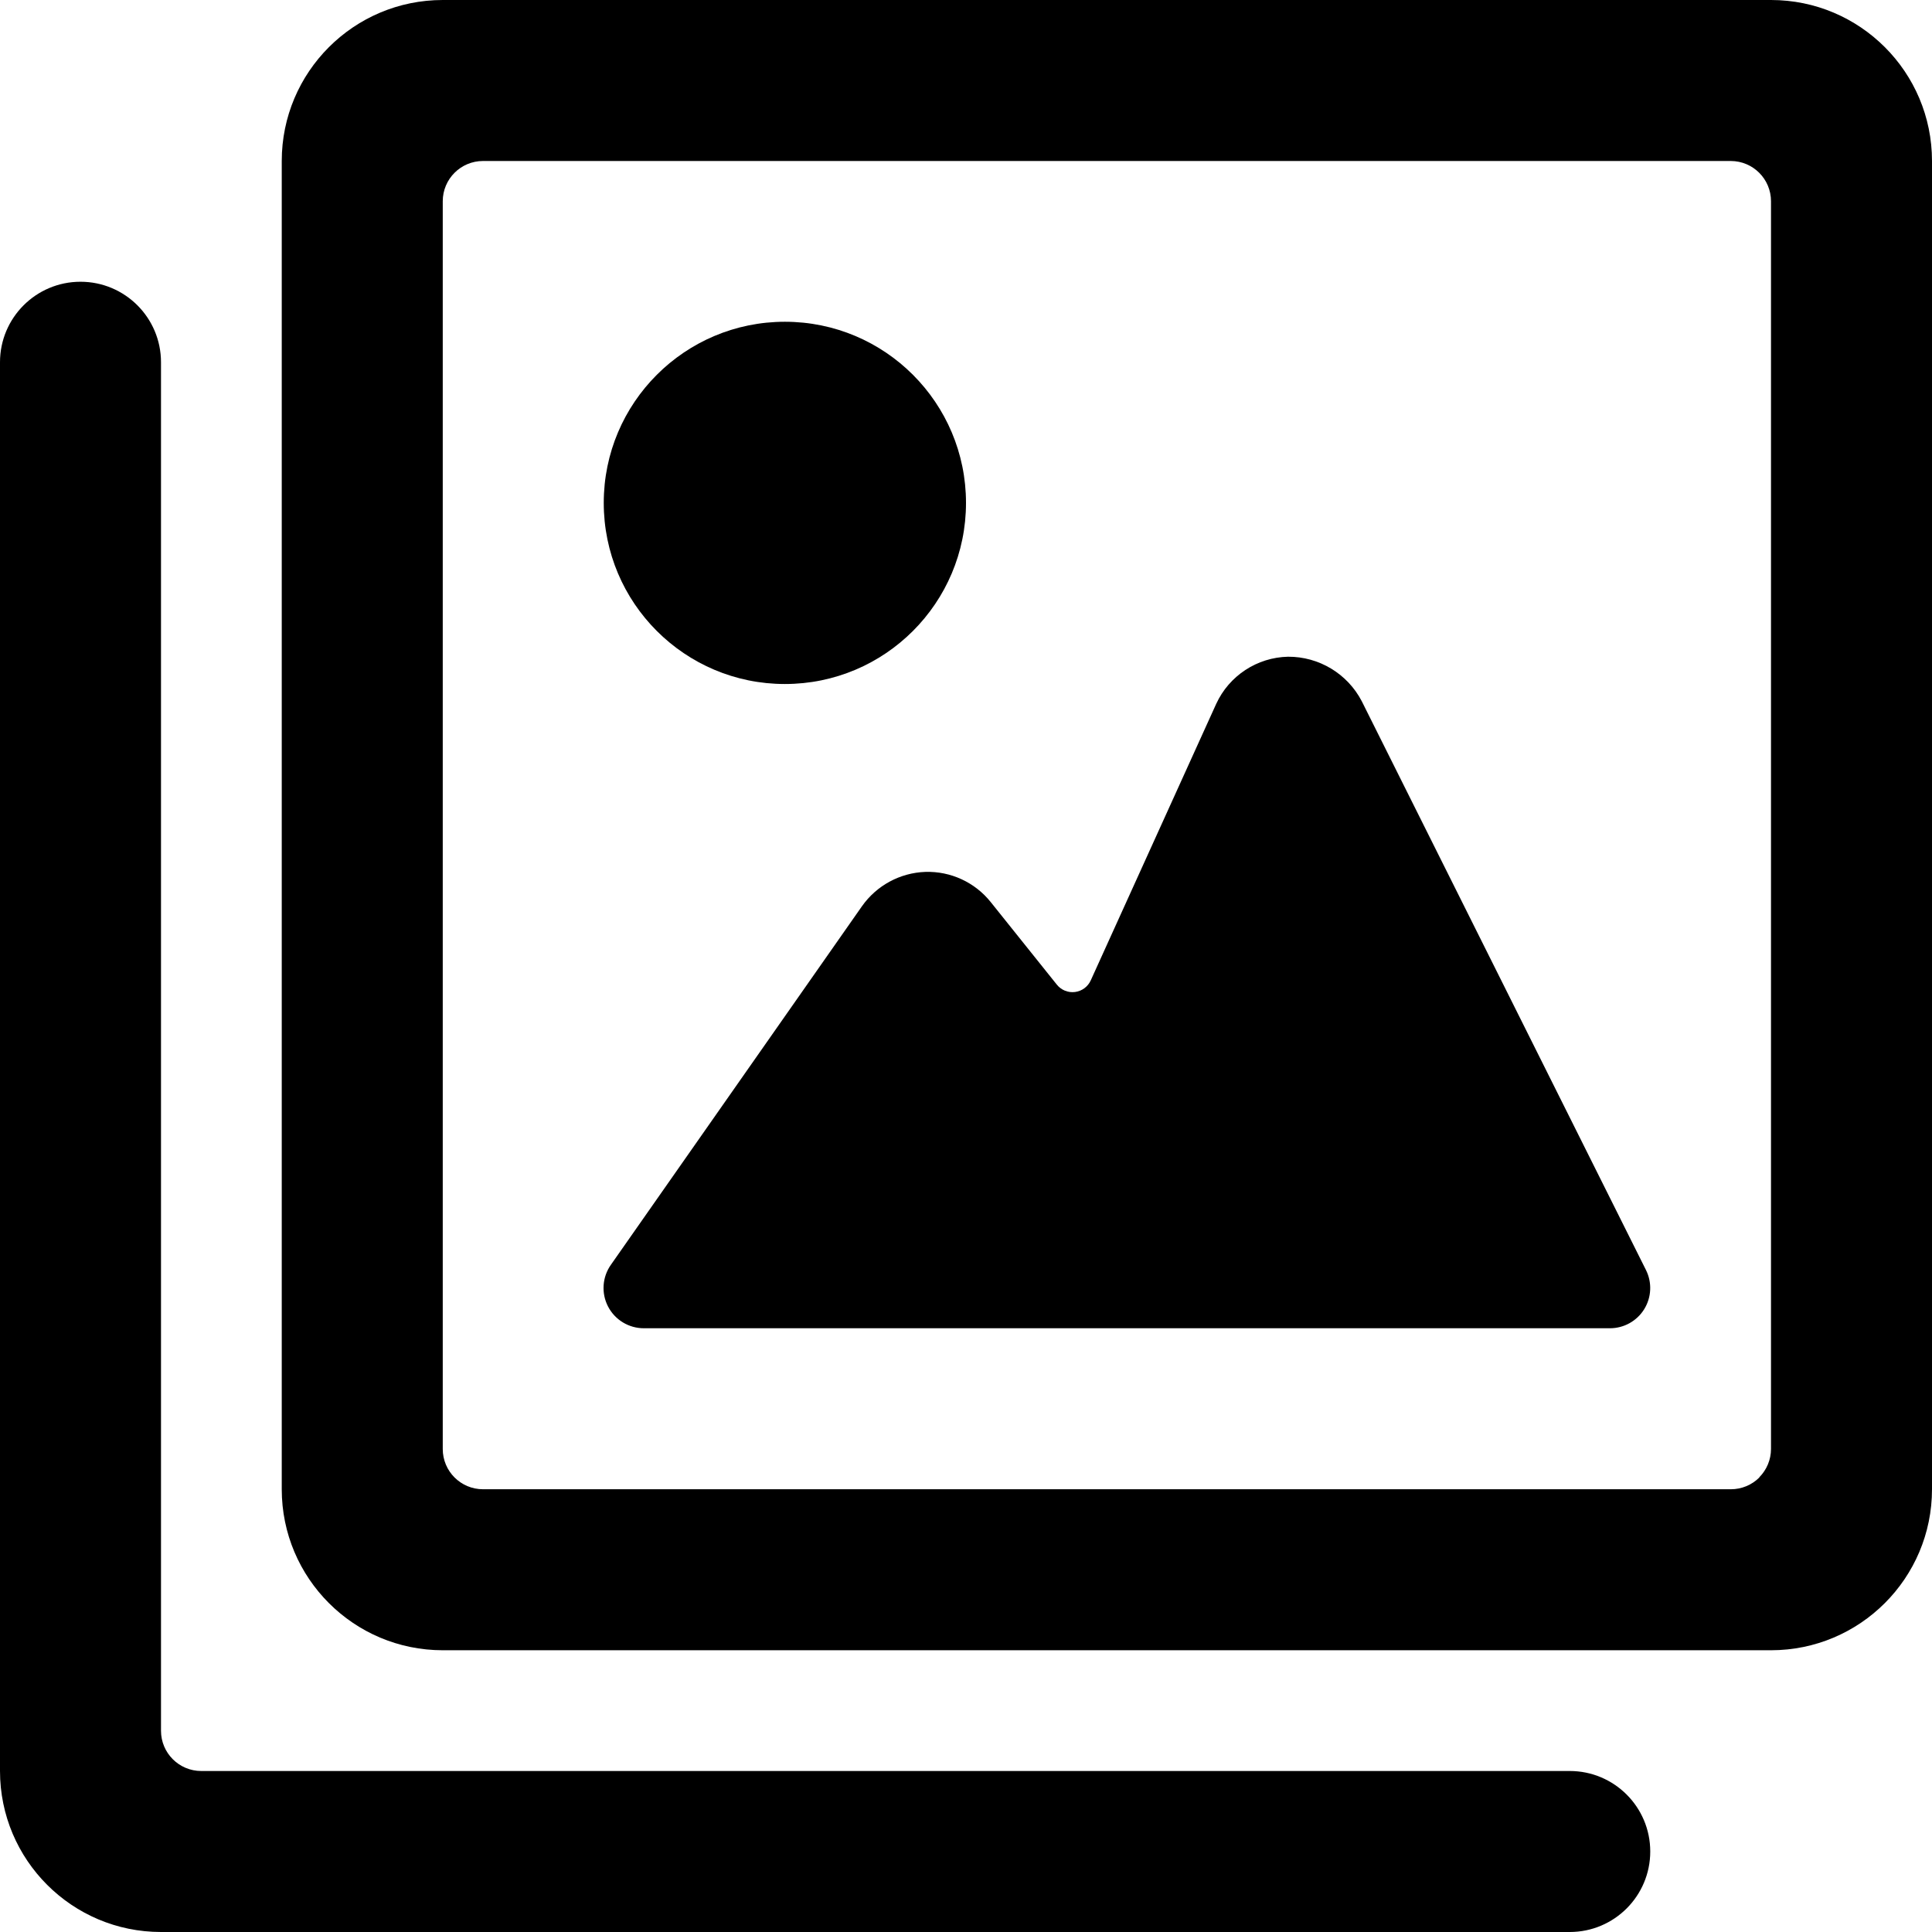
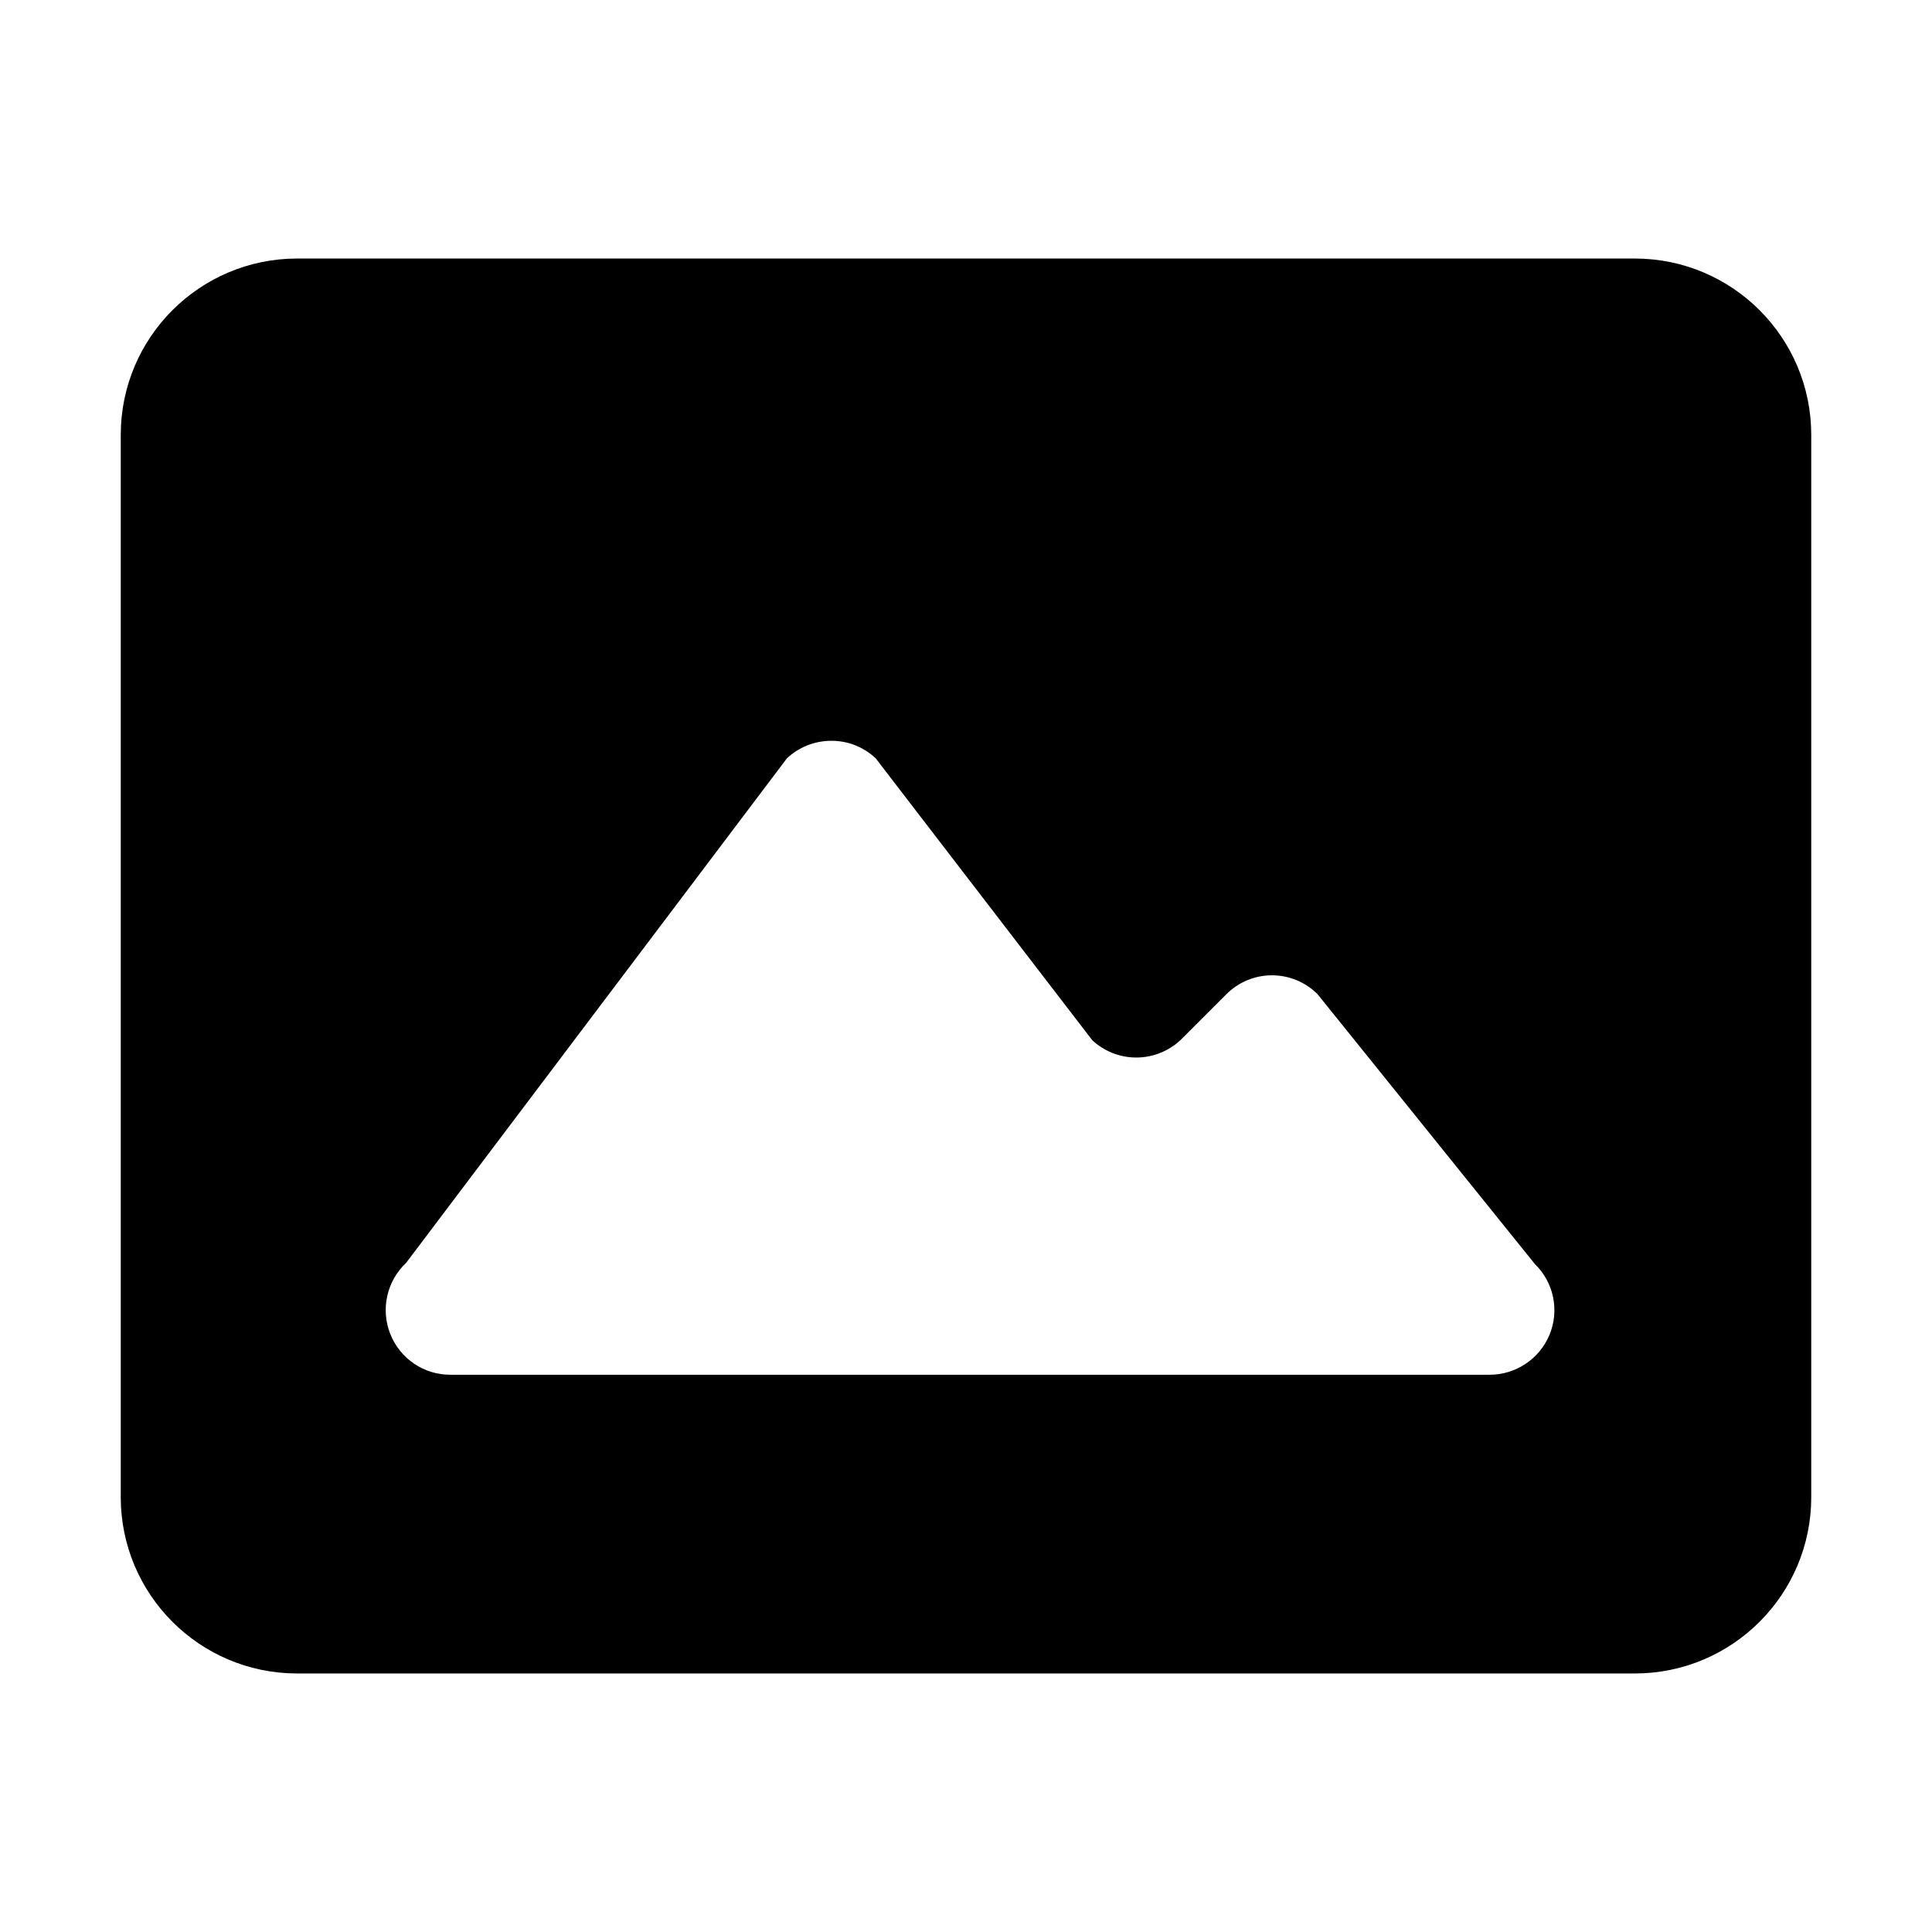
- <svg xmlns="http://www.w3.org/2000/svg" viewBox="0 0 24 24">
-   <circle cx="9.75" cy="6.247" r="2.25" />
-   <path d="M16.916,8.71A1.027,1.027,0,0,0,16,8.158a1.007,1.007,0,0,0-.892.586L13.55,12.178a.249.249,0,0,1-.422.053l-.82-1.024a1,1,0,0,0-.813-.376,1.007,1.007,0,0,0-.787.426L7.59,15.71A.5.5,0,0,0,8,16.5H20a.5.5,0,0,0,.425-.237.5.5,0,0,0,.022-.486Z" />
-   <path d="M22,0H5.5a2,2,0,0,0-2,2V18.5a2,2,0,0,0,2,2H22a2,2,0,0,0,2-2V2A2,2,0,0,0,22,0Zm-.145,18.354a.5.5,0,0,1-.354.146H6a.5.5,0,0,1-.5-.5V2.5A.5.5,0,0,1,6,2H21.5a.5.5,0,0,1,.5.5V18A.5.5,0,0,1,21.855,18.351Z" />
-   <path d="M19.5,22H2.5a.5.5,0,0,1-.5-.5V4.5a1,1,0,0,0-2,0V22a2,2,0,0,0,2,2H19.5a1,1,0,0,0,0-2Z" />
+ <svg xmlns="http://www.w3.org/2000/svg" width="16" height="16" viewBox="0 0 16 16">
+   <path d="M13.542 13.859H2.458C1.653 13.857 1.001 13.205 1 12.4V3.6c.001-.805.653-1.457 1.458-1.459h11.084c.805.002 1.457.654 1.458 1.459v8.8c-.001.805-.653 1.457-1.458 1.459zM6.884 6.135c-.136 0-.268.052-.367.145l-3.154 4.179c-.16.15-.212.384-.131.588.081.205.279.34.5.338h8.6c.218.002.416-.129.5-.33.084-.202.036-.435-.121-.587l-1.8-2.235c-.1-.1-.236-.156-.377-.156-.141 0-.277.056-.377.156L9.79 8.6c-.1.101-.237.158-.38.158-.135 0-.265-.051-.364-.143L7.252 6.28c-.1-.094-.231-.146-.368-.145z" />
</svg>
